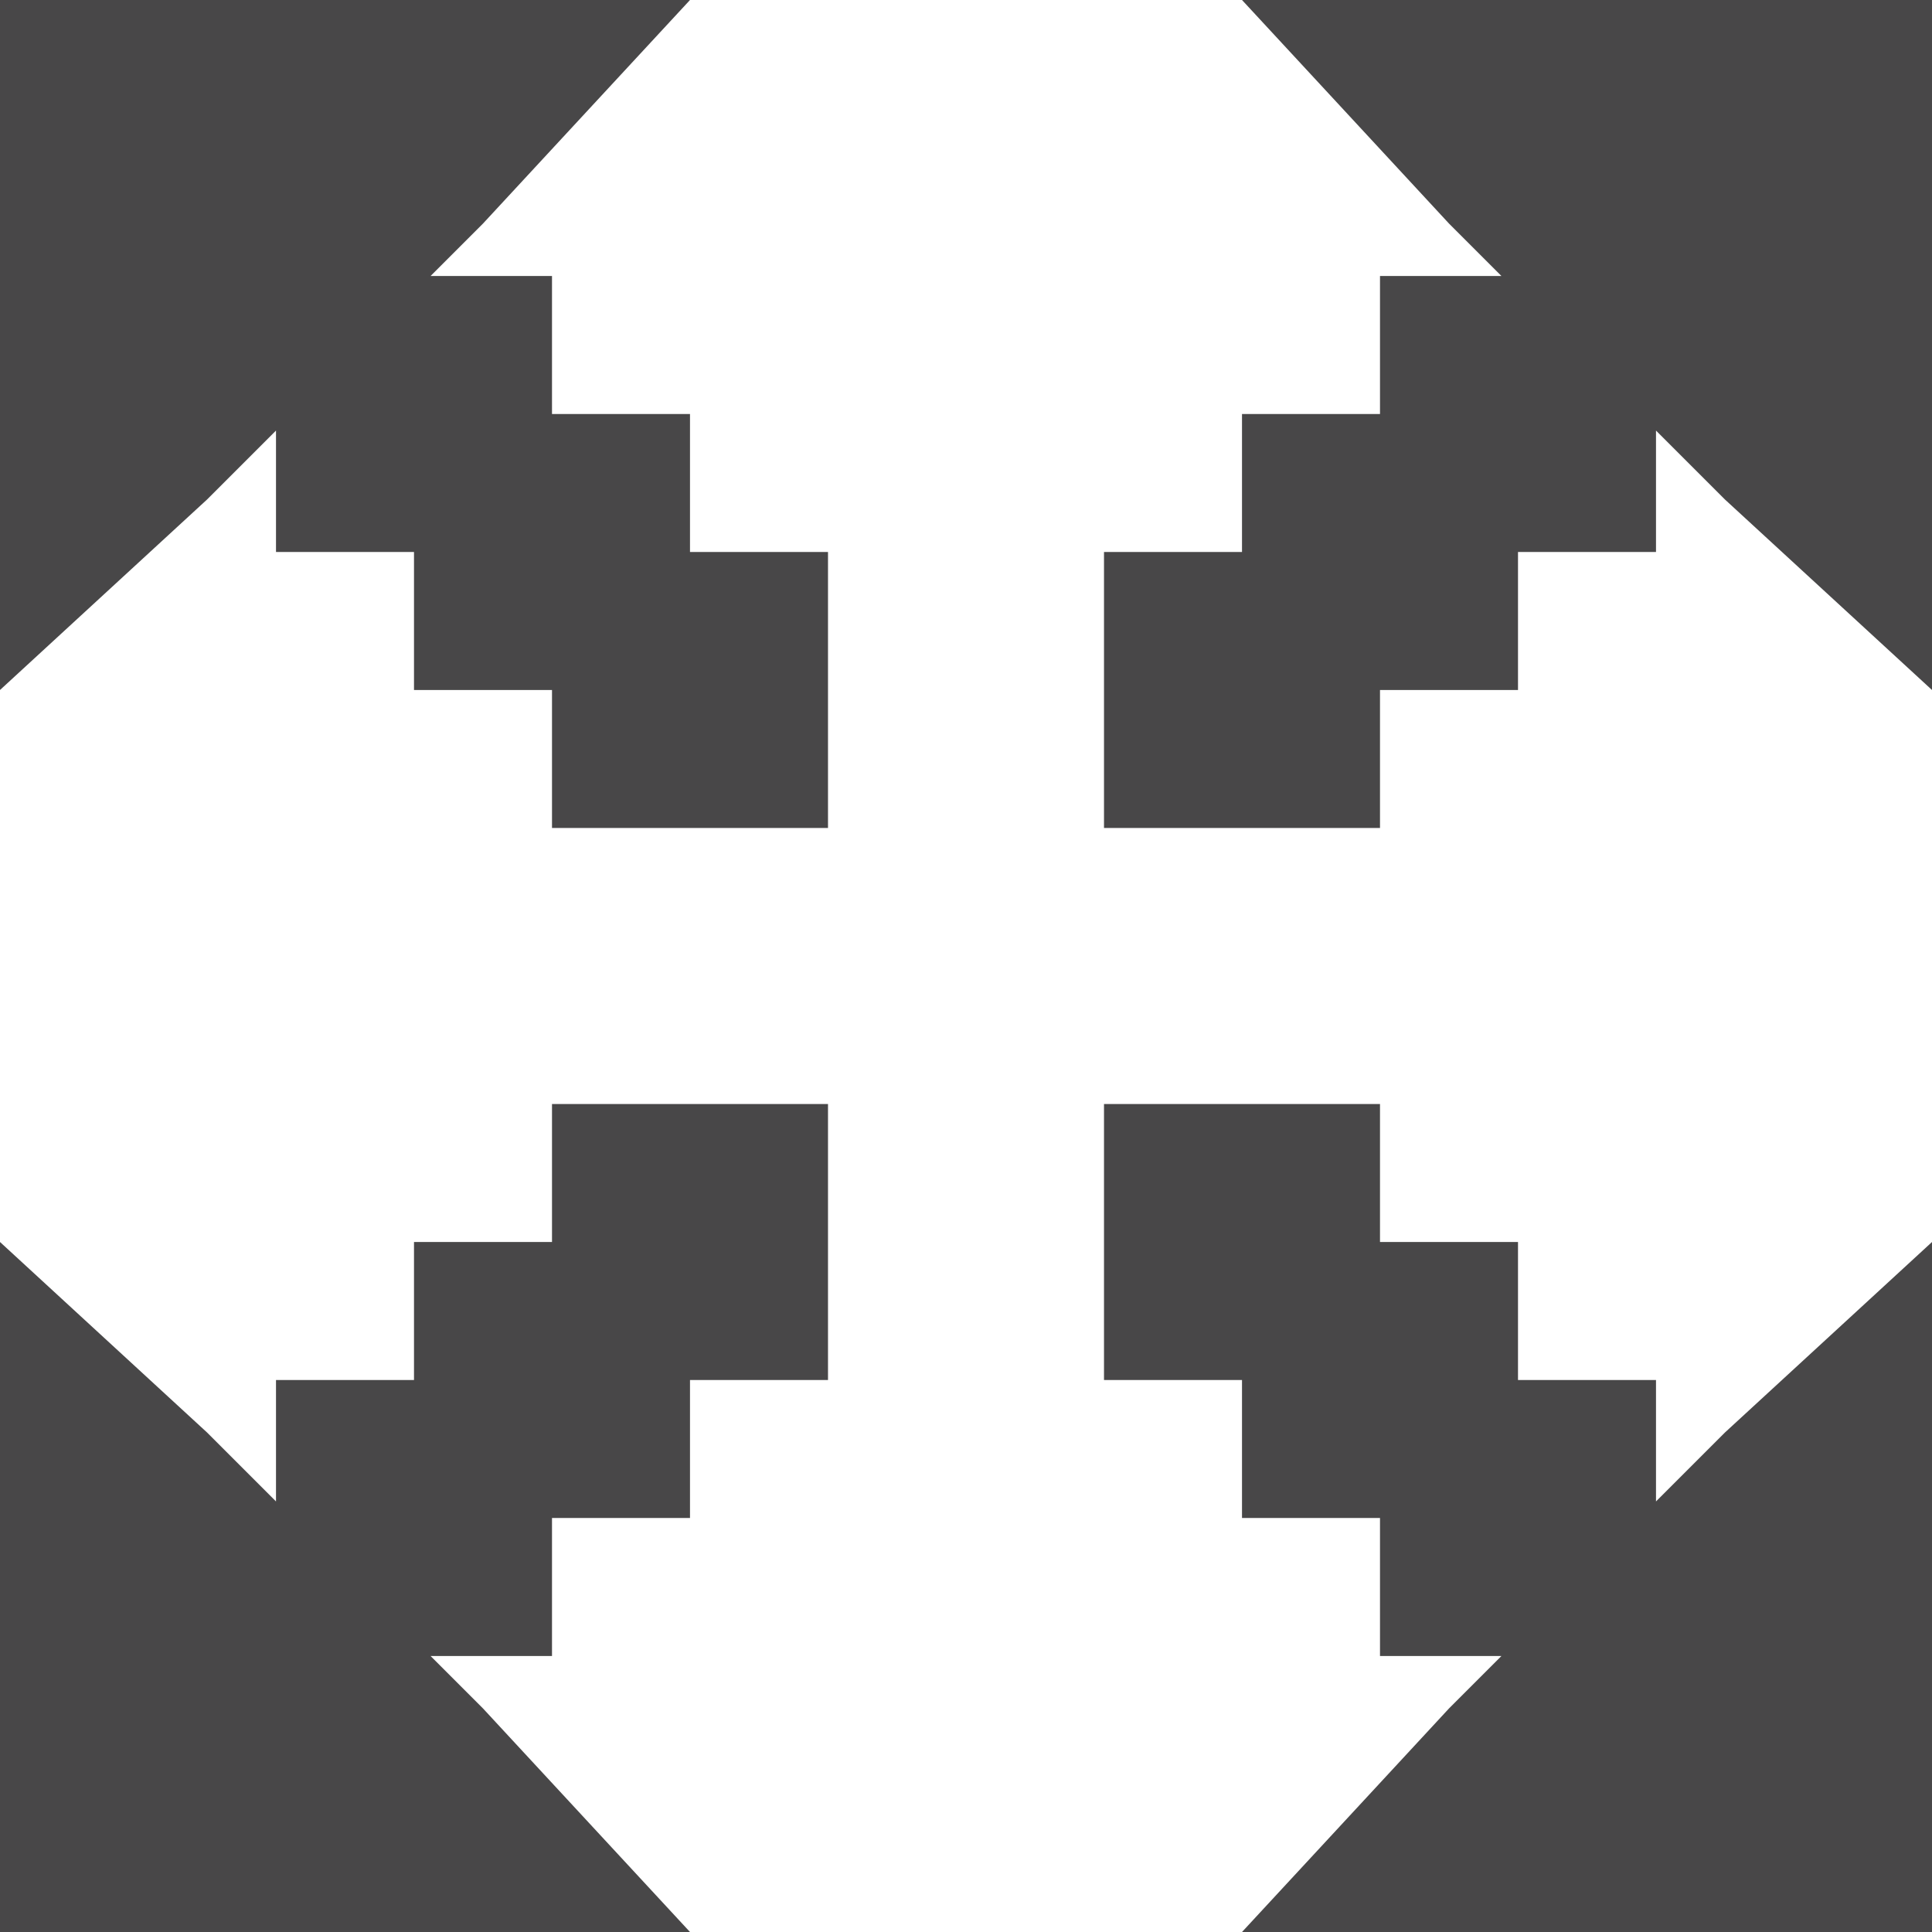
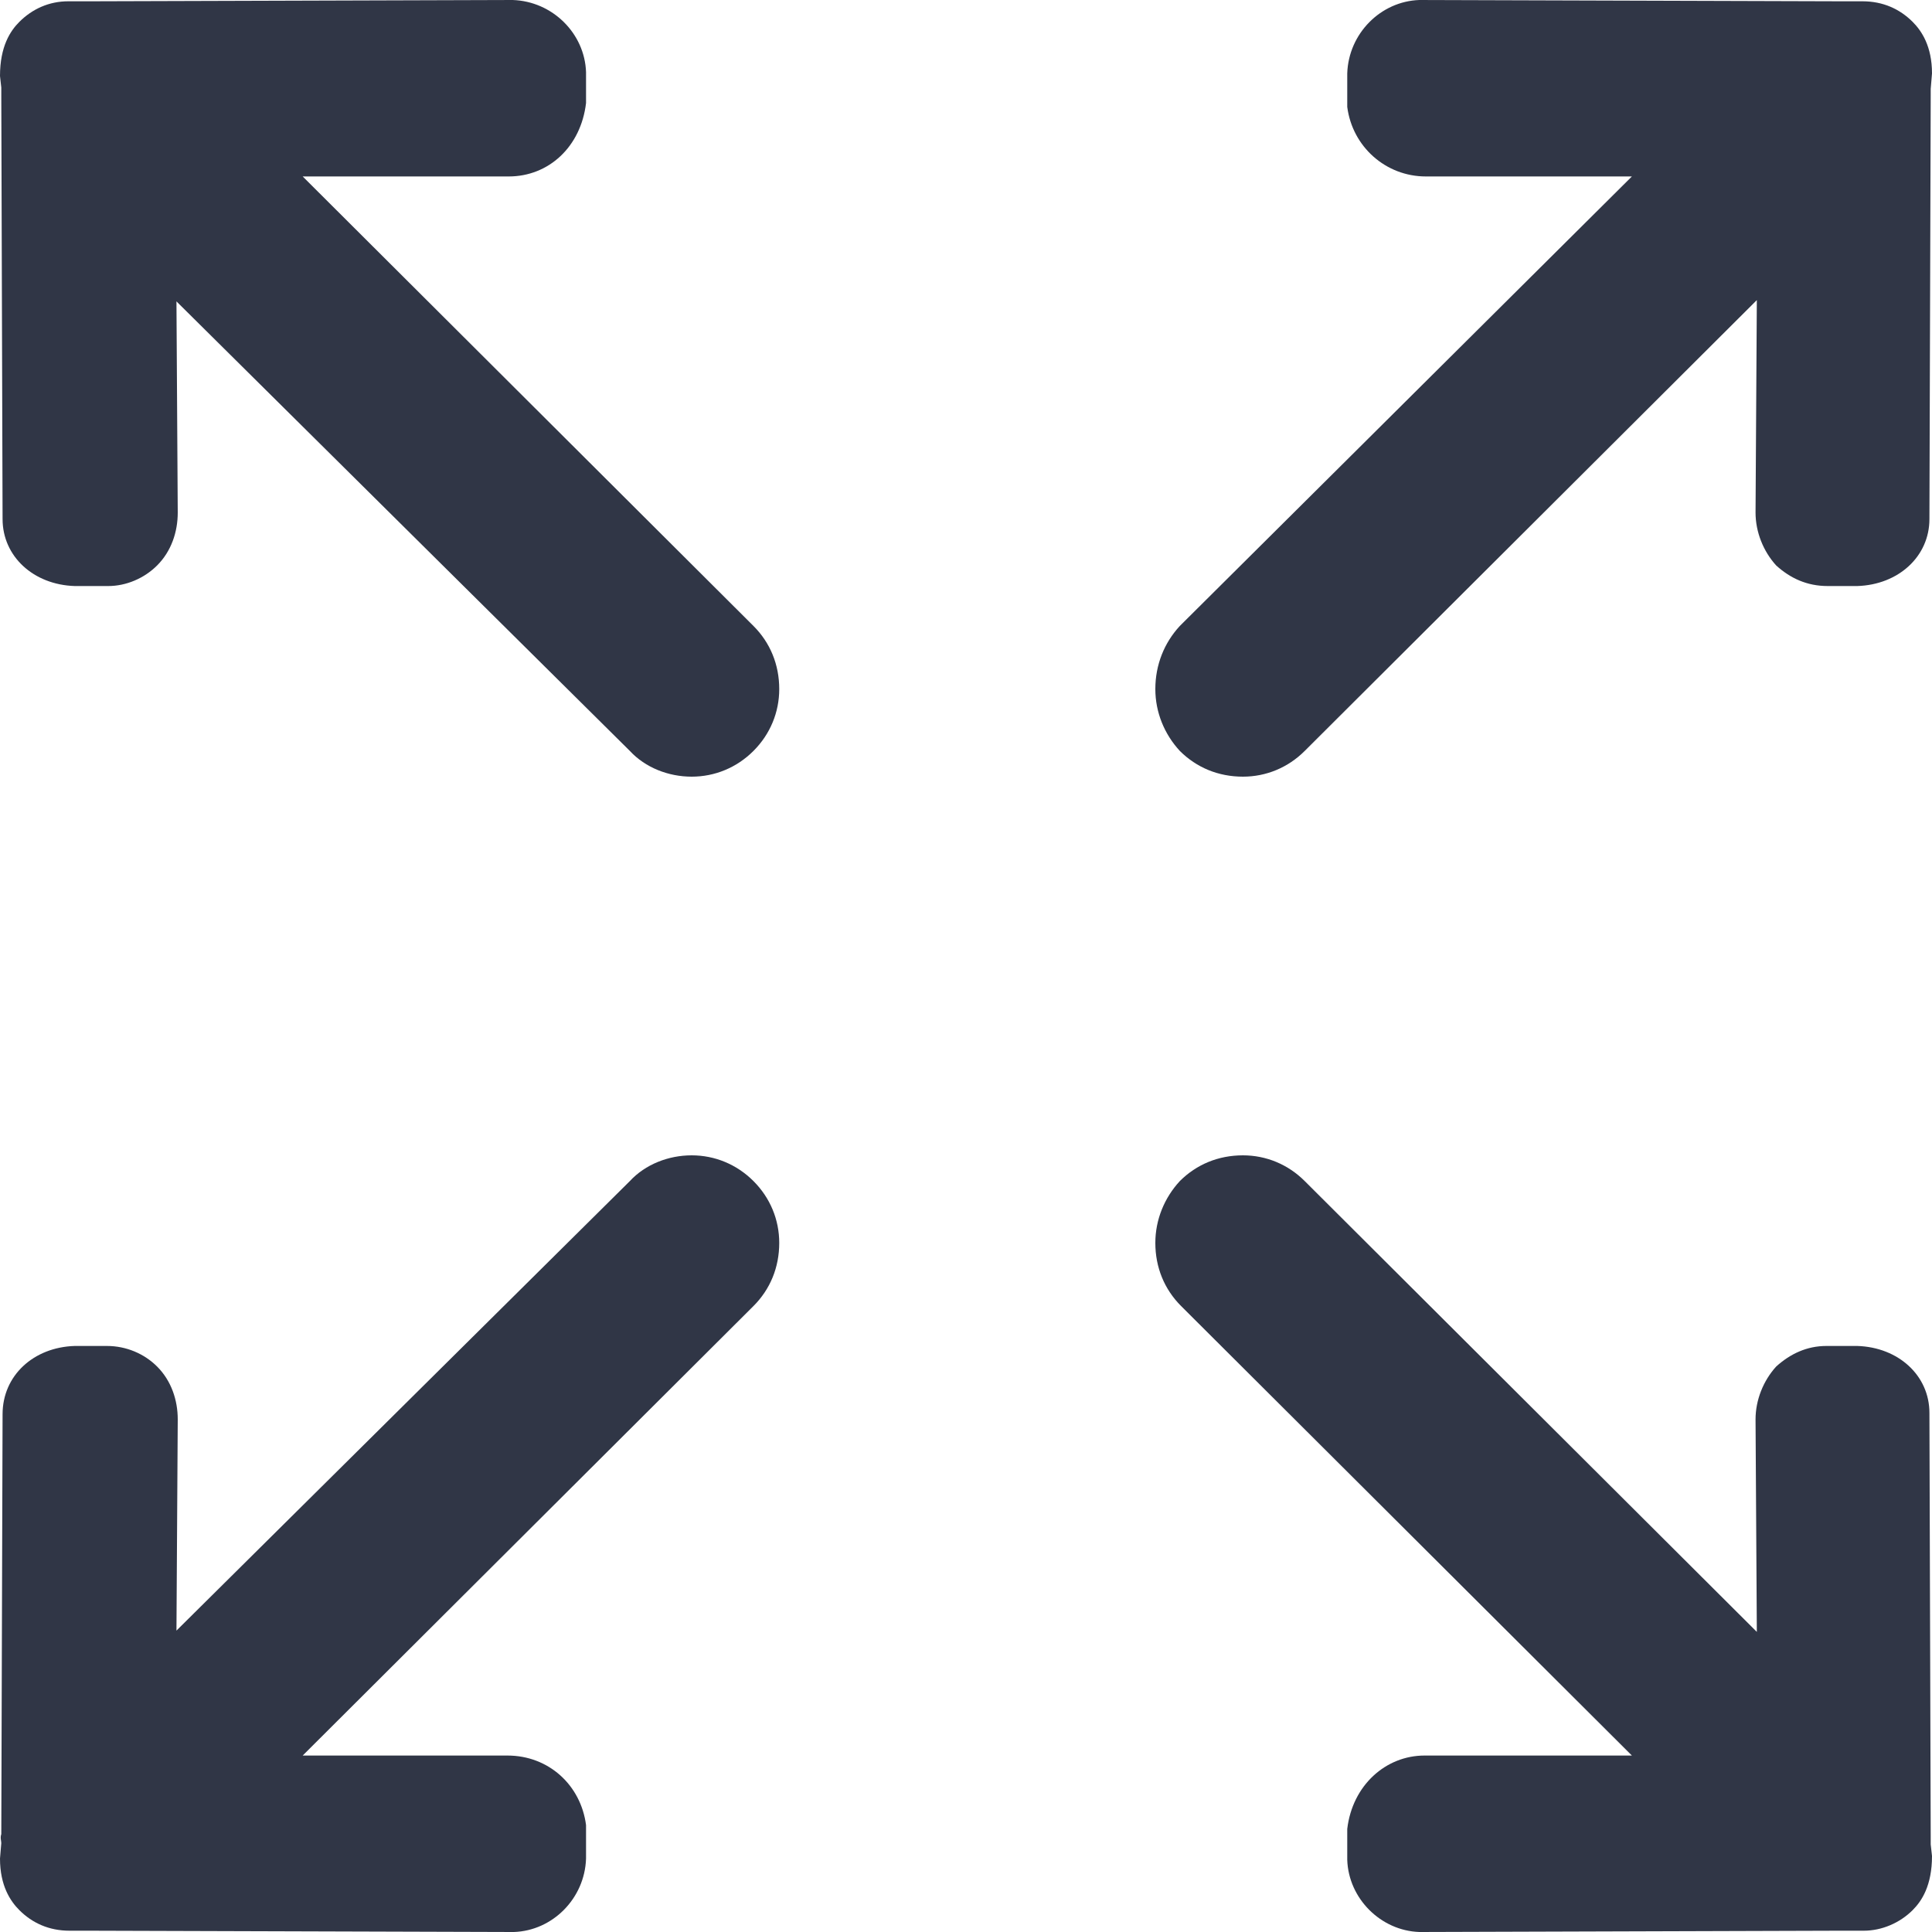
- <svg xmlns="http://www.w3.org/2000/svg" width="14" height="14" viewBox="0 0 14 14" enable-background="new 0 0 14 14">
-   <g>
-     <path fill="#484748" d="m4 8v1h-1v1h-1v.88l-.5-.5-1.5-1.38v5h5l-1.5-1.62-.38-.38h.88v-1h1v-1h1v-2z" />
-   </g>
-   <g>
-     <path fill="#484748" d="m4 6v-1h-1v-1h-1v-.88l-.5.5-1.5 1.38v-5h5l-1.5 1.62-.38.38h.88v1h1v1h1v2z" />
-   </g>
-   <g>
-     <path fill="#484748" d="m10 8v1h1v1h1v.88l.5-.5 1.5-1.38v5h-5l1.5-1.62.38-.38h-.88v-1h-1v-1h-1v-2z" />
-   </g>
-   <g>
-     <path fill="#484748" d="m10 6v-1h1v-1h1v-.88l.5.5 1.5 1.38v-5h-5l1.5 1.62.38.38h-.88v1h-1v1h-1v2z" />
-   </g>
+ <svg xmlns="http://www.w3.org/2000/svg" height="15" width="15" viewBox="0 0 15 15">
+   <path fill="#303646" fill-rule="evenodd" d="M 5.37 6.03 C 5.19 6.03 5.01 5.96 4.89 5.83 L 1.37 2.34 L 1.38 3.98 C 1.38 4.13 1.33 4.28 1.22 4.39 C 1.12 4.49 0.98 4.55 0.84 4.55 L 0.58 4.55 C 0.26 4.54 0.02 4.32 0.02 4.03 L 0.01 0.74 C 0.01 0.72 0.01 0.7 0.01 0.68 L 0 0.59 C 0 0.36 0.08 0.24 0.15 0.17 C 0.25 0.07 0.38 0.01 0.53 0.01 L 0.71 0.01 L 3.98 0 C 4.29 0.01 4.54 0.26 4.55 0.56 L 4.55 0.8 C 4.51 1.14 4.26 1.37 3.95 1.37 L 2.35 1.37 L 5.85 4.86 C 5.98 4.99 6.05 5.16 6.05 5.35 C 6.05 5.53 5.98 5.7 5.85 5.83 C 5.72 5.96 5.55 6.03 5.37 6.03 L 5.37 6.03 Z M 9.65 6.03 C 9.46 6.03 9.29 5.96 9.16 5.83 C 9.04 5.7 8.97 5.53 8.97 5.35 C 8.97 5.16 9.04 4.99 9.16 4.86 L 12.67 1.37 L 11.07 1.37 C 10.76 1.37 10.5 1.14 10.46 0.83 L 10.46 0.57 C 10.47 0.26 10.72 0.01 11.02 0 L 14.29 0.01 C 14.29 0.01 14.46 0.01 14.46 0.01 C 14.62 0.01 14.75 0.07 14.85 0.17 C 14.92 0.24 15 0.36 15 0.57 L 14.99 0.69 C 14.99 0.7 14.99 0.72 14.99 0.74 L 14.98 4.03 C 14.98 4.32 14.74 4.54 14.42 4.55 C 14.42 4.55 14.19 4.55 14.19 4.55 C 14.03 4.55 13.9 4.49 13.79 4.39 C 13.69 4.28 13.63 4.13 13.63 3.98 L 13.64 2.33 L 10.13 5.83 C 10 5.96 9.83 6.03 9.65 6.03 L 9.65 6.03 Z M 0.7 14.99 L 0.54 14.99 C 0.38 14.99 0.25 14.93 0.15 14.83 C 0.08 14.76 0 14.64 0 14.43 L 0.01 14.31 C 0.01 14.29 0 14.27 0.01 14.24 L 0.02 10.98 C 0.02 10.68 0.26 10.46 0.58 10.45 L 0.83 10.45 C 0.98 10.45 1.12 10.51 1.22 10.61 C 1.33 10.72 1.38 10.87 1.38 11.02 L 1.37 12.66 L 4.89 9.17 C 5.01 9.04 5.19 8.97 5.37 8.97 C 5.55 8.97 5.72 9.04 5.85 9.17 C 5.98 9.3 6.05 9.47 6.05 9.65 C 6.05 9.84 5.98 10.01 5.85 10.14 L 2.35 13.63 L 3.94 13.63 C 4.26 13.63 4.51 13.86 4.55 14.17 L 4.55 14.43 C 4.54 14.74 4.29 14.99 3.99 15 L 3.98 15 C 3.98 15 0.71 14.99 0.7 14.99 L 0.7 14.99 Z M 11.02 15 C 10.72 14.99 10.47 14.74 10.46 14.44 L 10.46 14.2 C 10.5 13.86 10.76 13.63 11.06 13.63 L 12.67 13.63 L 9.17 10.14 C 9.04 10.01 8.97 9.84 8.97 9.65 C 8.97 9.47 9.04 9.3 9.16 9.17 C 9.29 9.04 9.46 8.97 9.65 8.97 C 9.83 8.97 10 9.04 10.13 9.17 L 13.64 12.67 L 13.63 11.02 C 13.63 10.87 13.69 10.72 13.79 10.61 C 13.9 10.51 14.03 10.45 14.18 10.45 L 14.42 10.45 C 14.74 10.46 14.98 10.68 14.98 10.97 L 14.99 14.26 C 14.99 14.28 14.99 14.3 14.99 14.32 L 15 14.41 C 15 14.64 14.92 14.76 14.85 14.83 C 14.75 14.93 14.61 14.99 14.47 14.99 C 14.47 14.99 14.28 14.99 14.27 14.99 C 14.27 14.99 11.03 15 11.03 15 L 11.02 15 Z M 11.02 15" />
</svg>
